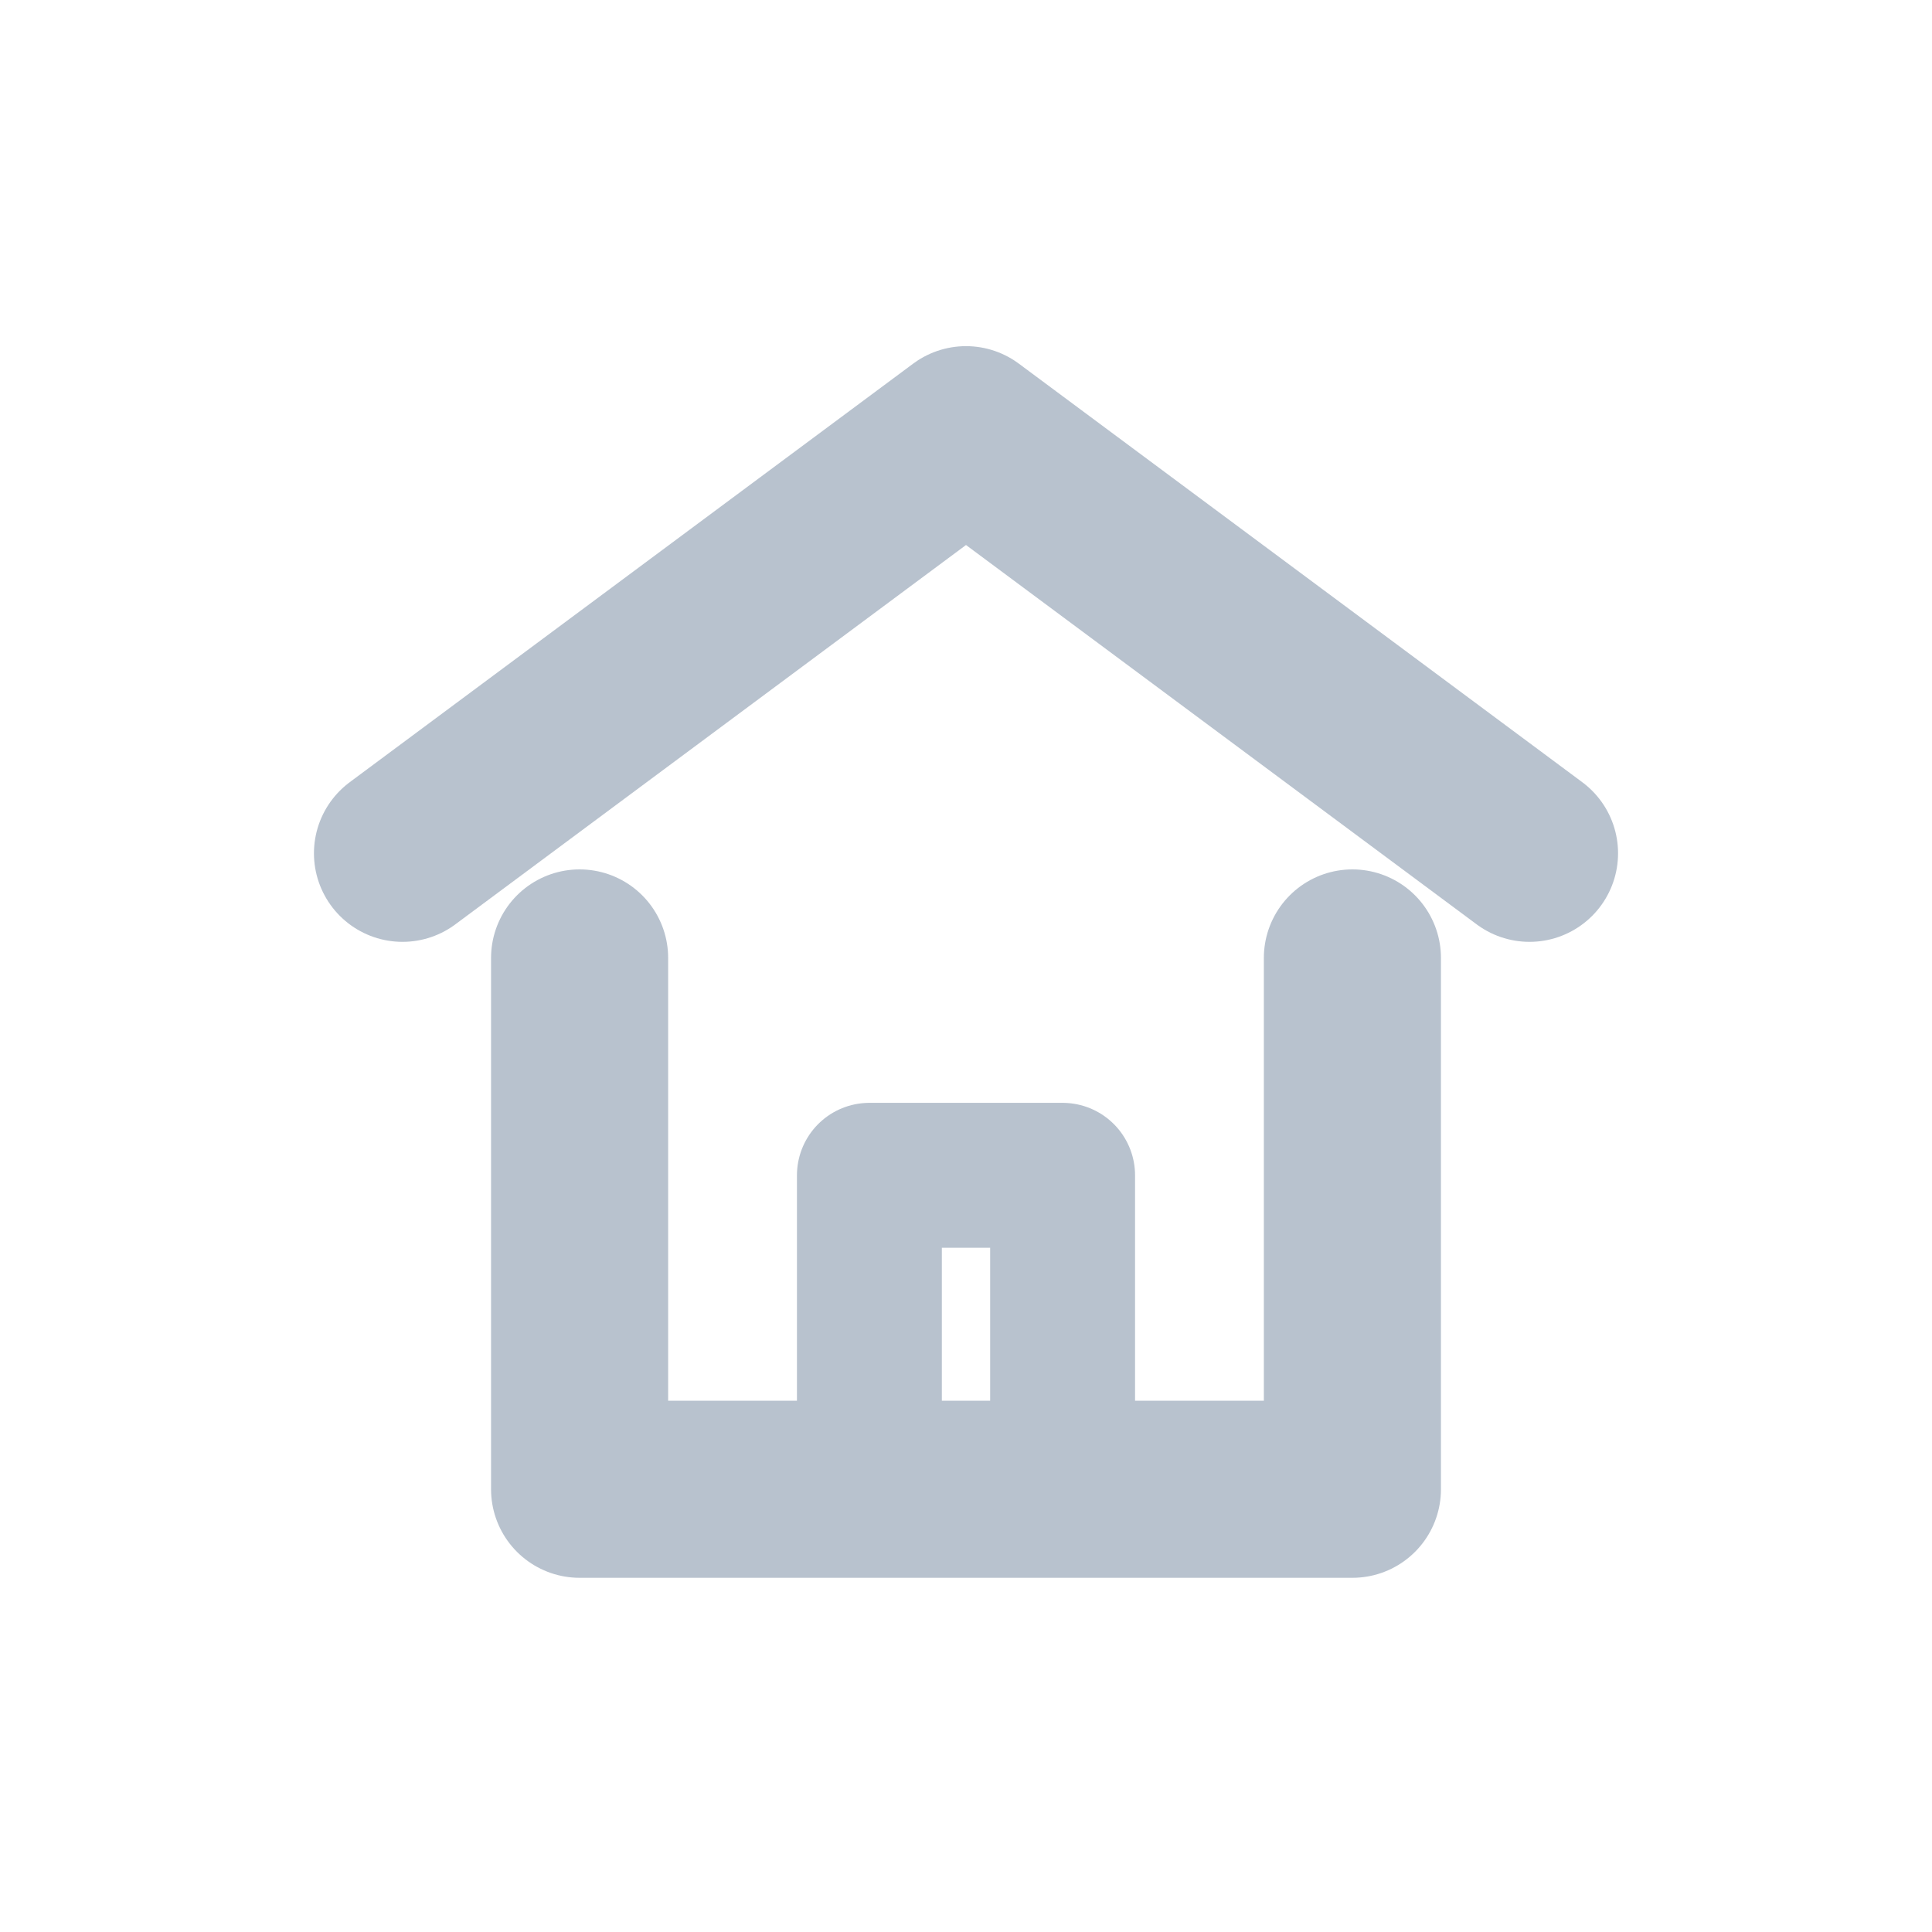
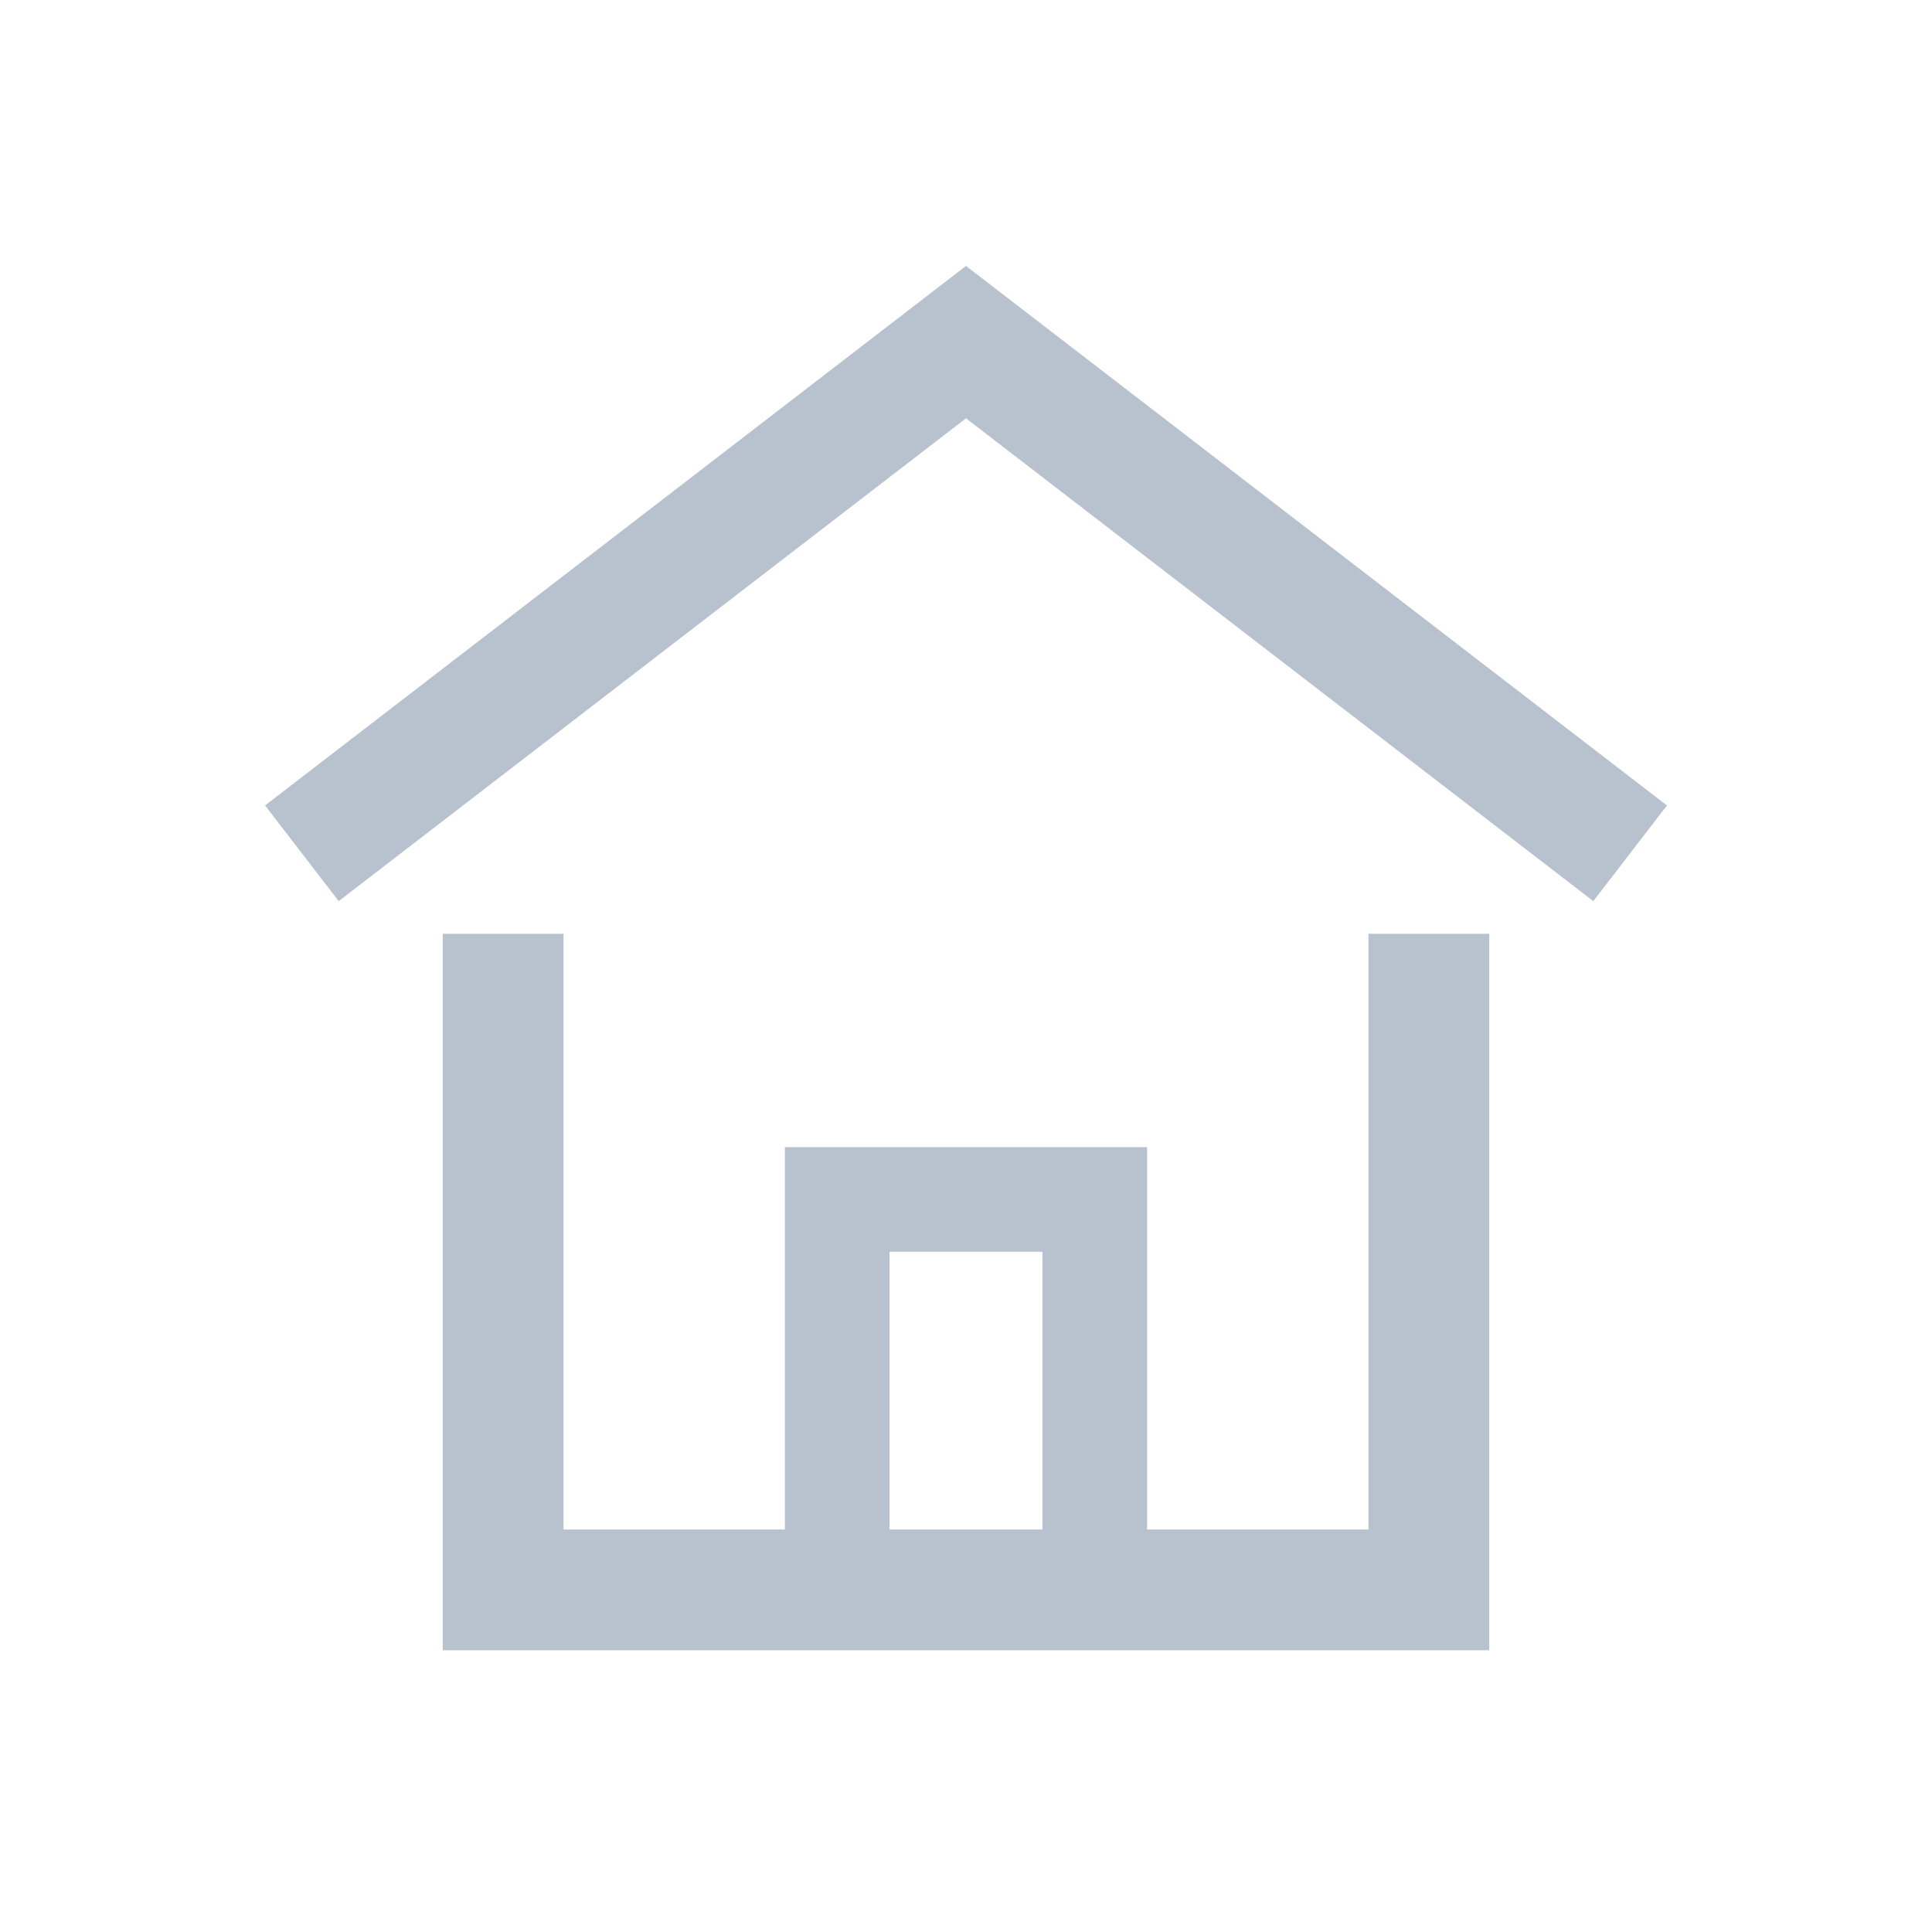
- <svg xmlns="http://www.w3.org/2000/svg" width="24" height="24" viewBox="0 0 24 24">
-   <path d="M5 10.6 L12 5.4 L19 10.6" fill="none" stroke="#B8C2CE" stroke-width="2.2" stroke-linecap="round" stroke-linejoin="round" />
-   <path d="M7.2 11.9 V18.5 H16.8 V11.9" fill="none" stroke="#B8C2CE" stroke-width="2.2" stroke-linecap="round" stroke-linejoin="round" />
-   <path d="M10.8 18.5 V14.6 H13.2 V18.5" fill="none" stroke="#B8C2CE" stroke-width="1.8" stroke-linecap="round" stroke-linejoin="round" />
+ <svg xmlns="http://www.w3.org/2000/svg" width="24" height="24" viewBox="0 0 24 24" stroke-linecap="butt" stroke-linejoin="miter">
+   <path d="M3.75 10.6 L12 4.25 L20.25 10.6" fill="none" stroke="#B8C2CE" stroke-width="1.5" />
+   <path d="M6.25 11.6 V19.75 H17.75 V11.6" fill="none" stroke="#B8C2CE" stroke-width="1.5" />
+   <path d="M10.4 19.75 V14.9 H13.6 V19.75" fill="none" stroke="#B8C2CE" stroke-width="1.3" />
</svg>
